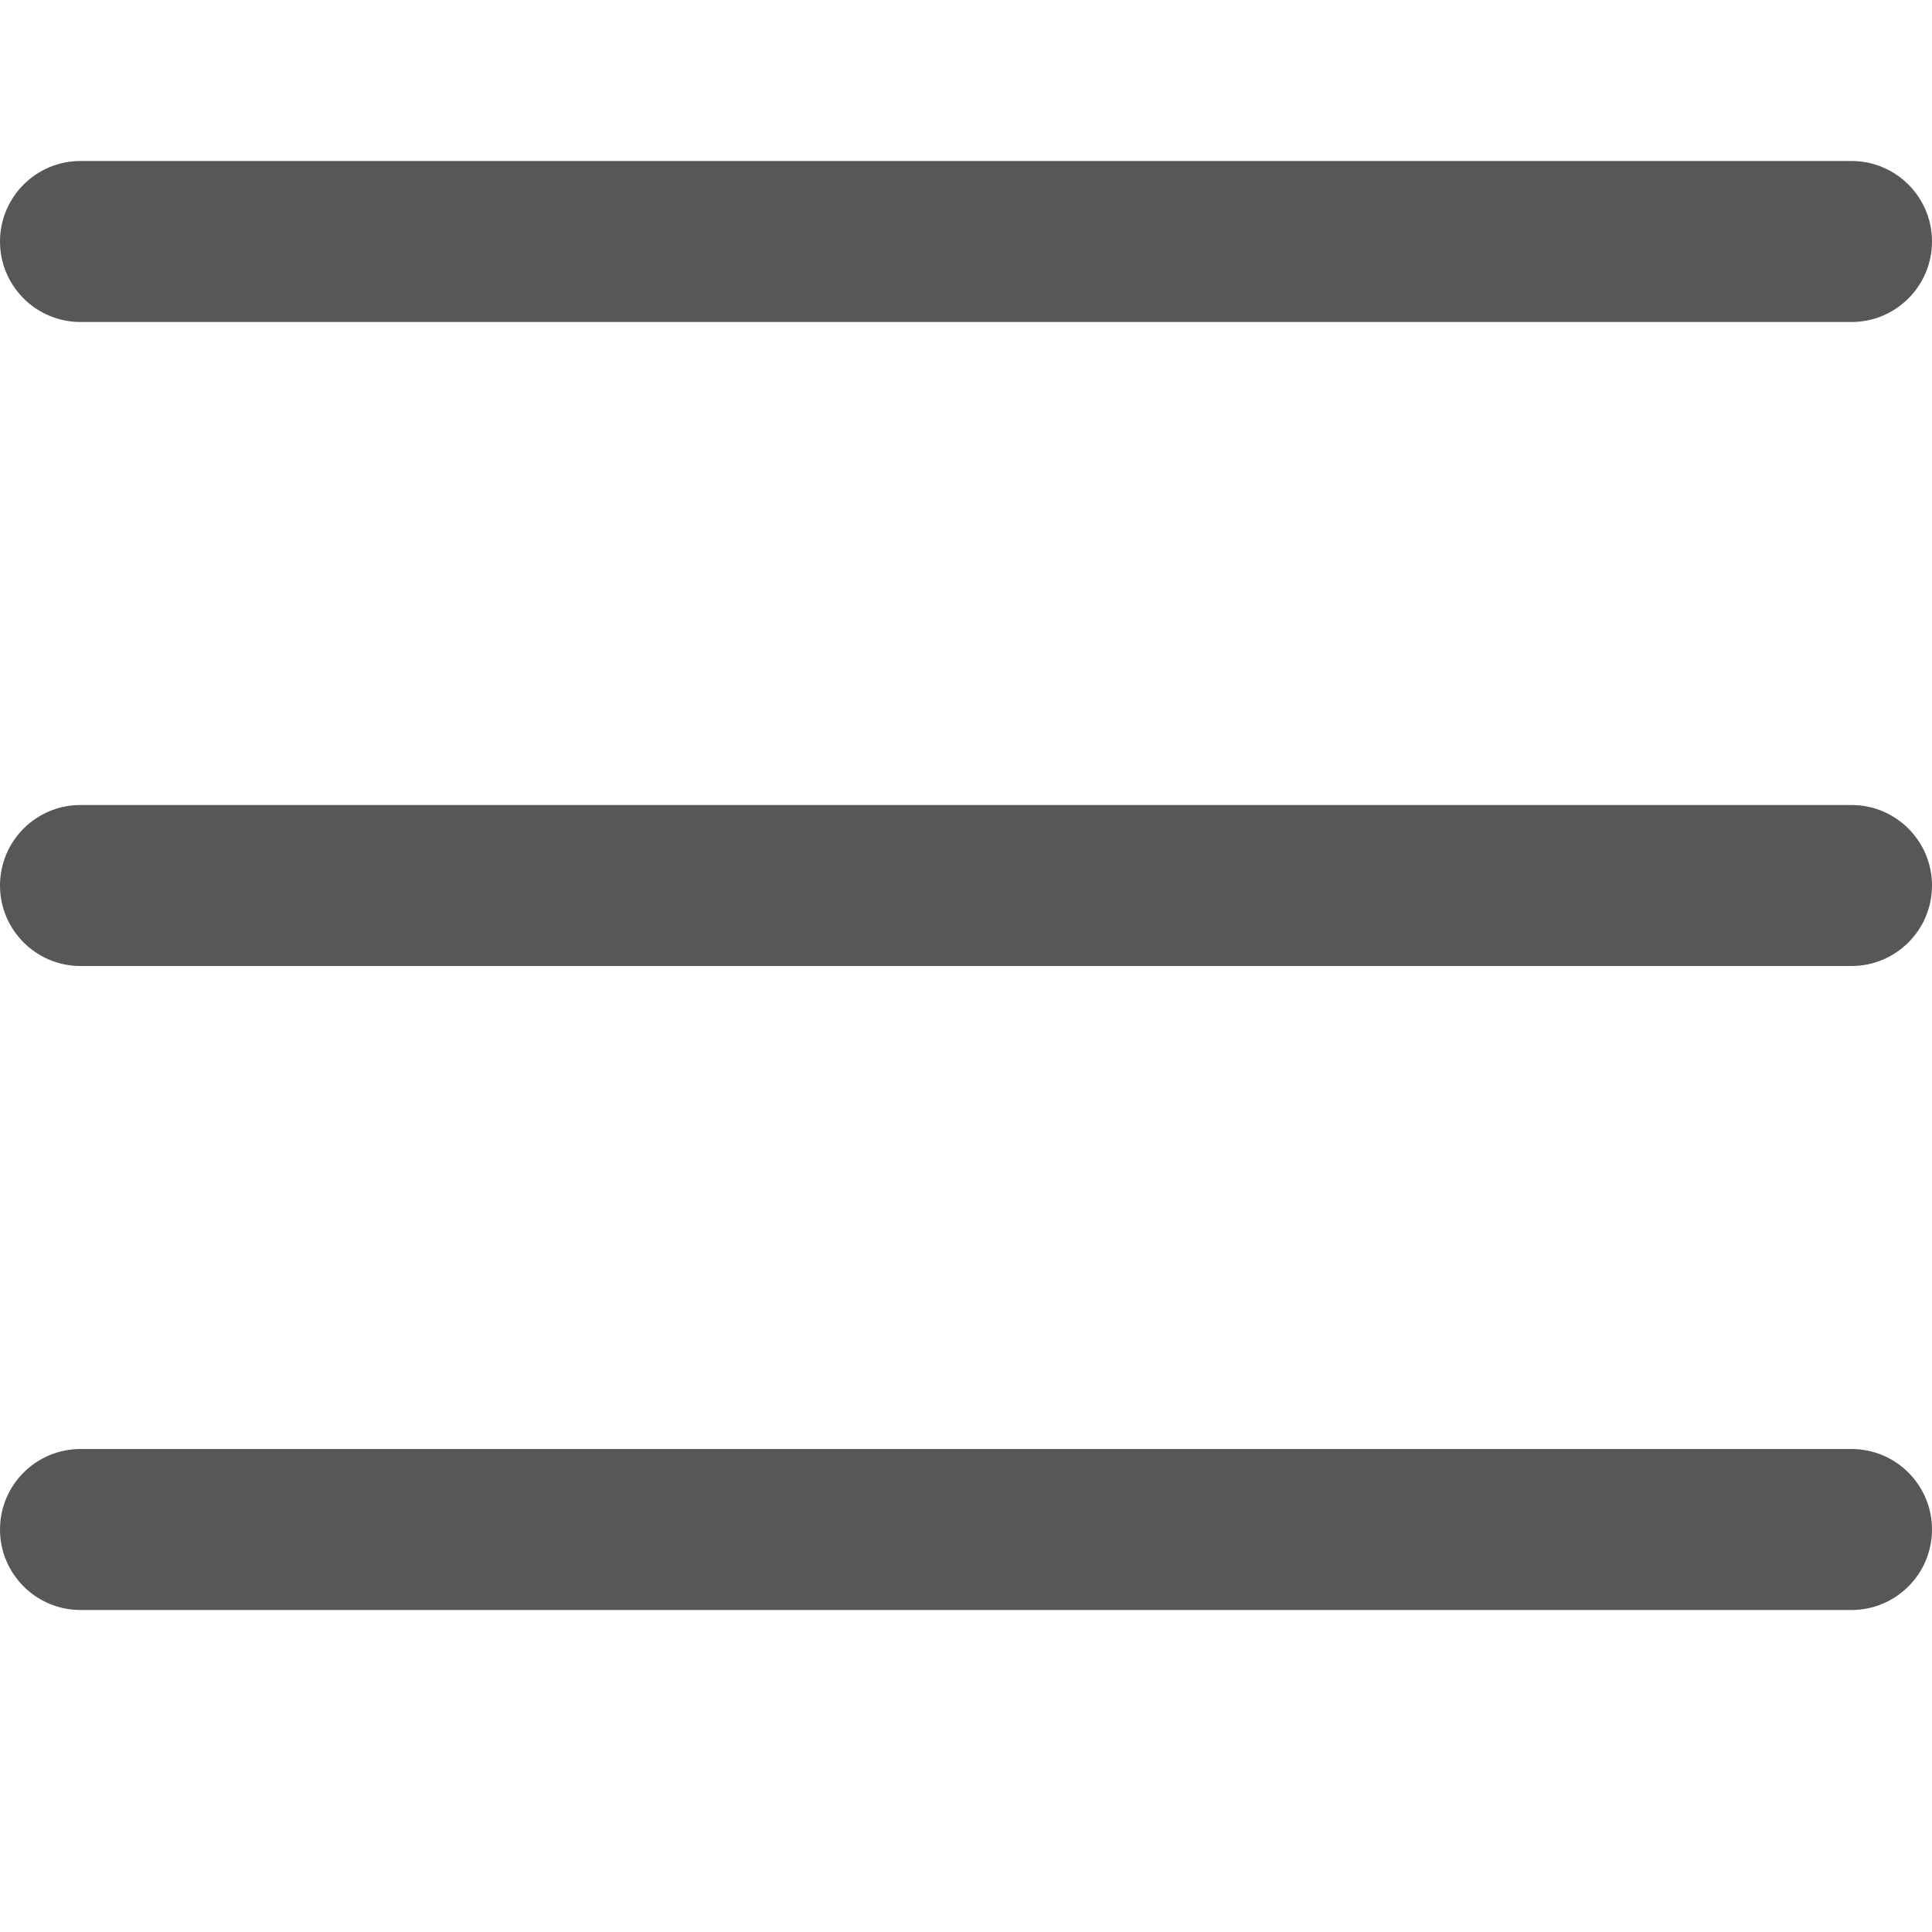
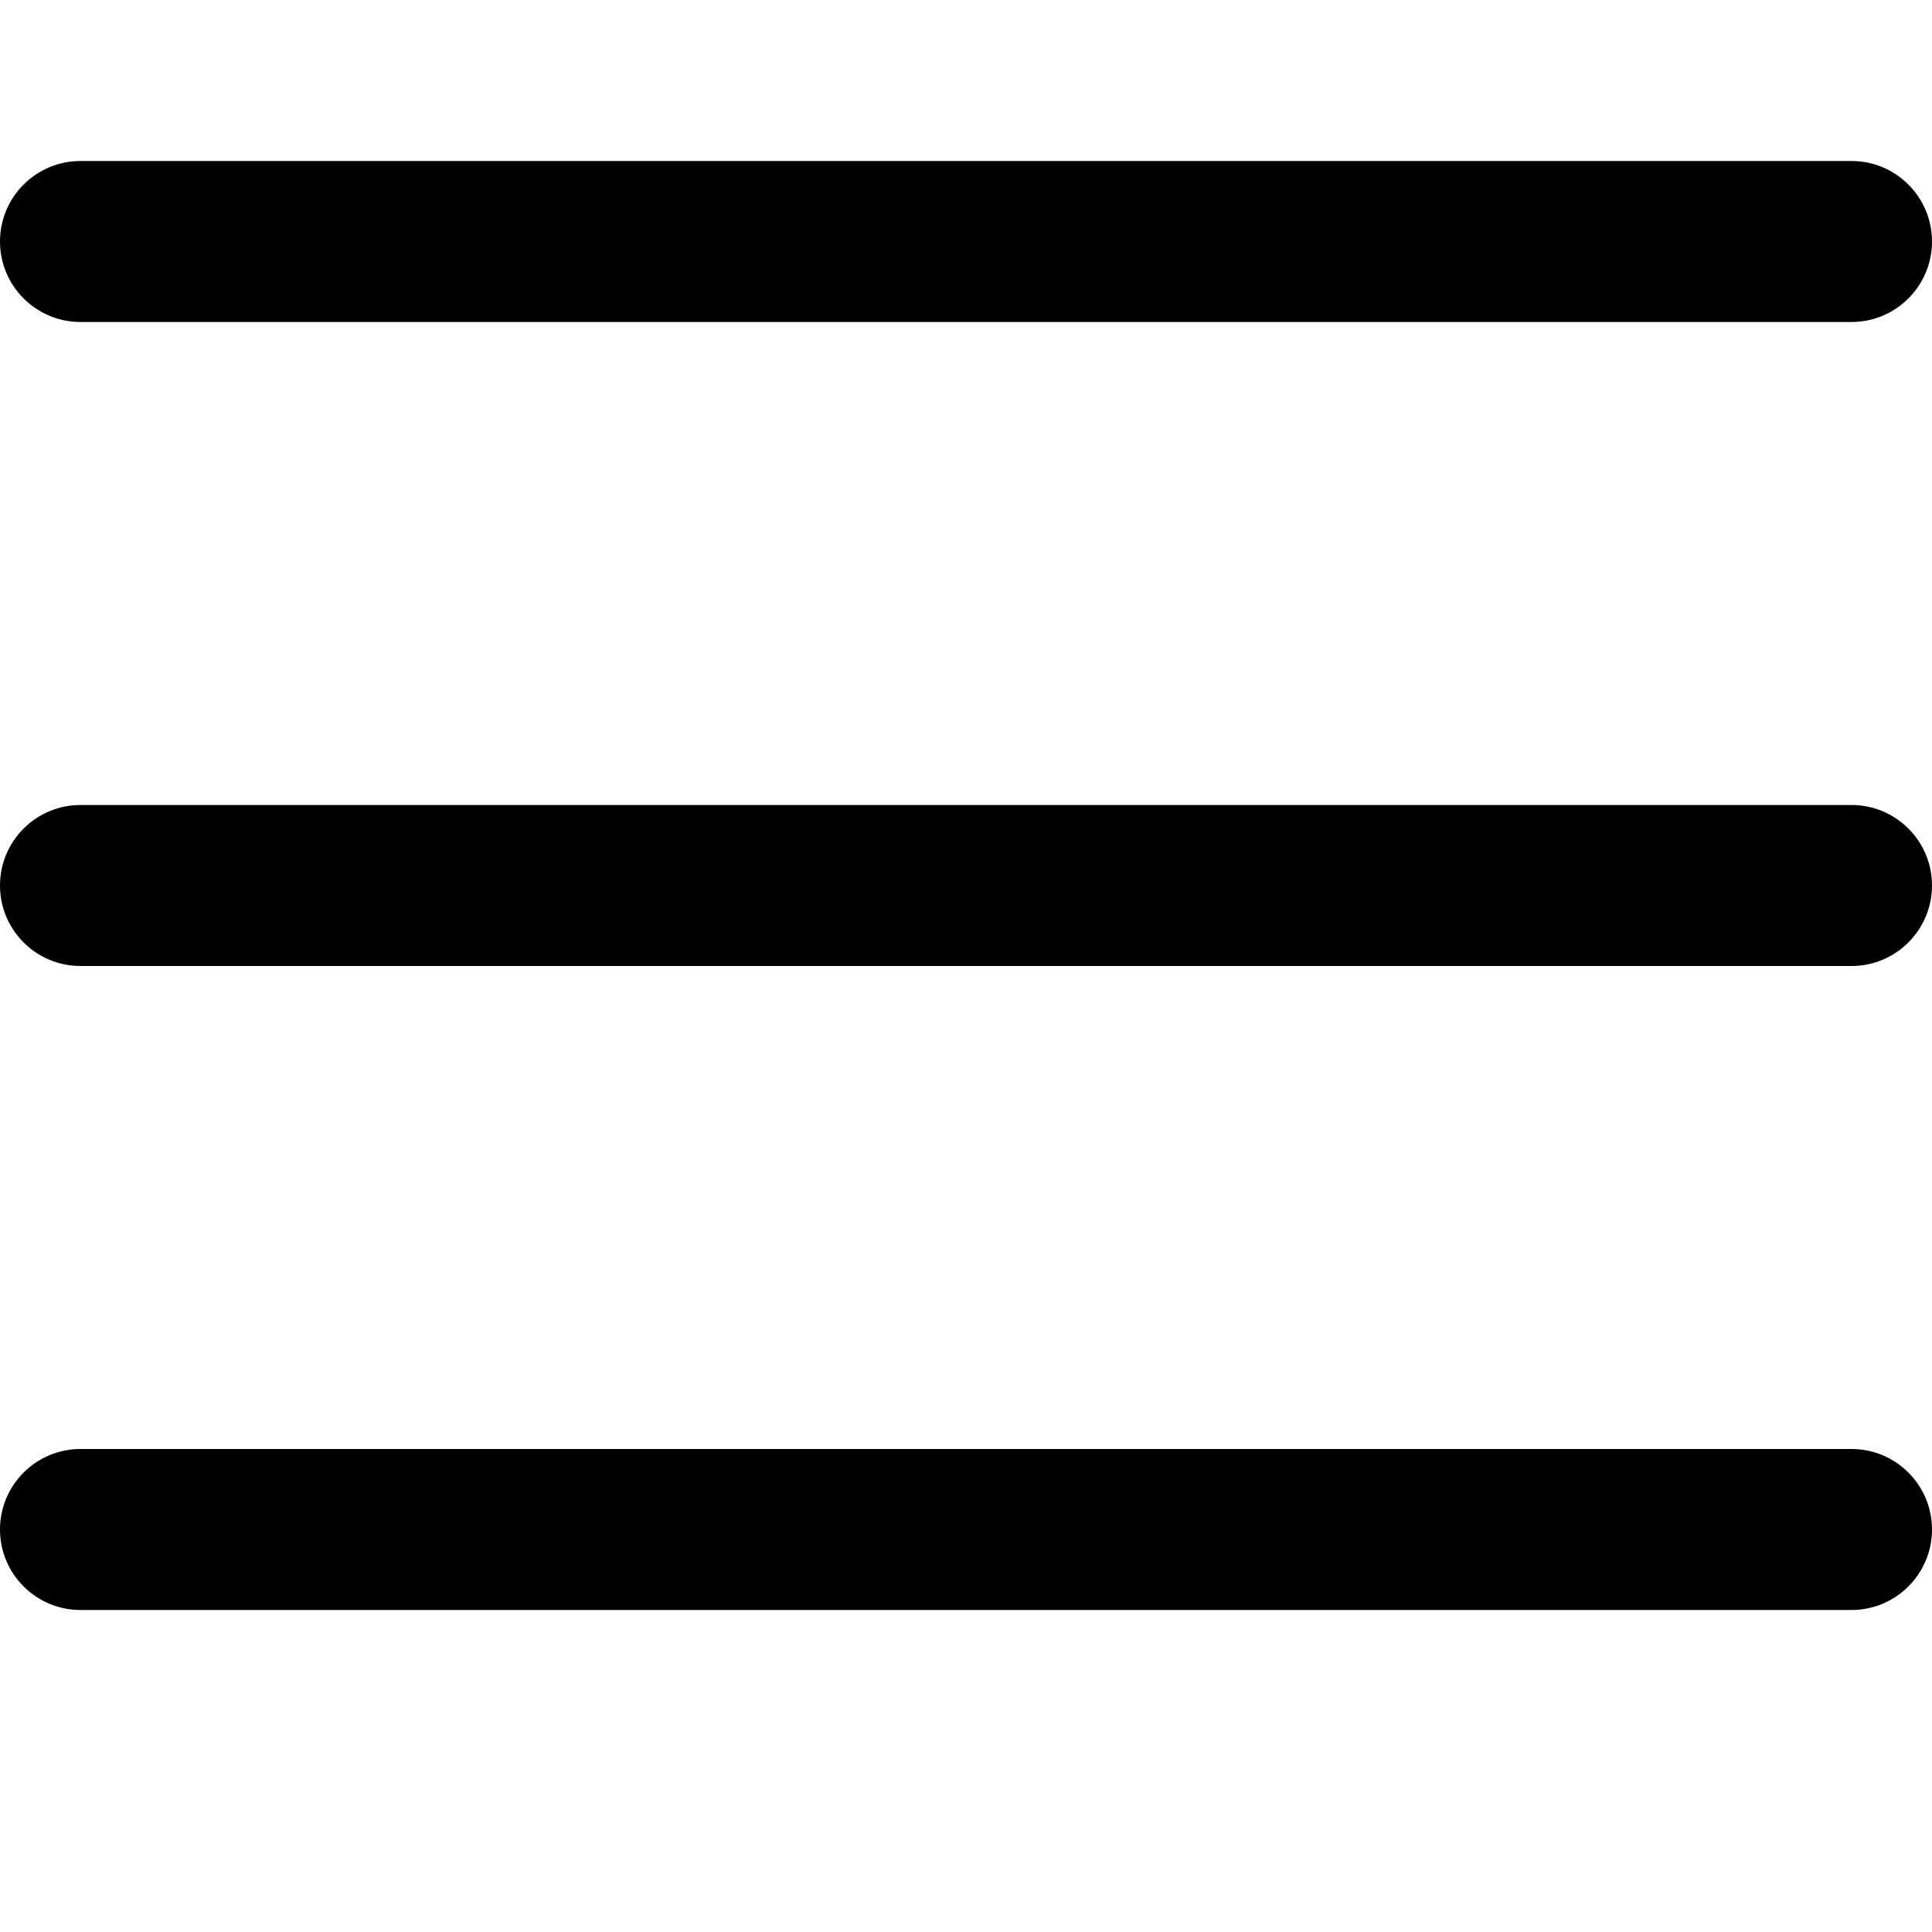
<svg xmlns="http://www.w3.org/2000/svg" width="24" height="24" viewBox="0 0 24 24" fill="none">
-   <path fill-rule="evenodd" clip-rule="evenodd" d="M0 11C0 10.448 0.448 10 1 10H23C23.552 10 24 10.448 24 11C24 11.552 23.552 12 23 12H1C0.448 12 0 11.552 0 11Z" fill="#575757" />
-   <path fill-rule="evenodd" clip-rule="evenodd" d="M0 19C0 18.448 0.448 18 1 18H23C23.552 18 24 18.448 24 19C24 19.552 23.552 20 23 20H1C0.448 20 0 19.552 0 19Z" fill="#575757" />
-   <path fill-rule="evenodd" clip-rule="evenodd" d="M0 3C0 2.448 0.448 2 1 2H23C23.552 2 24 2.448 24 3C24 3.552 23.552 4 23 4H1C0.448 4 0 3.552 0 3Z" fill="#575757" />
+   <path fill-rule="evenodd" clip-rule="evenodd" d="M0 11C0 10.448 0.448 10 1 10H23C23.552 10 24 10.448 24 11C24 11.552 23.552 12 23 12H1C0.448 12 0 11.552 0 11Z" fill="currentColor" />
+   <path fill-rule="evenodd" clip-rule="evenodd" d="M0 19C0 18.448 0.448 18 1 18H23C23.552 18 24 18.448 24 19C24 19.552 23.552 20 23 20H1C0.448 20 0 19.552 0 19Z" fill="currentColor" />
+   <path fill-rule="evenodd" clip-rule="evenodd" d="M0 3C0 2.448 0.448 2 1 2H23C23.552 2 24 2.448 24 3C24 3.552 23.552 4 23 4H1C0.448 4 0 3.552 0 3Z" fill="currentColor" />
</svg>
